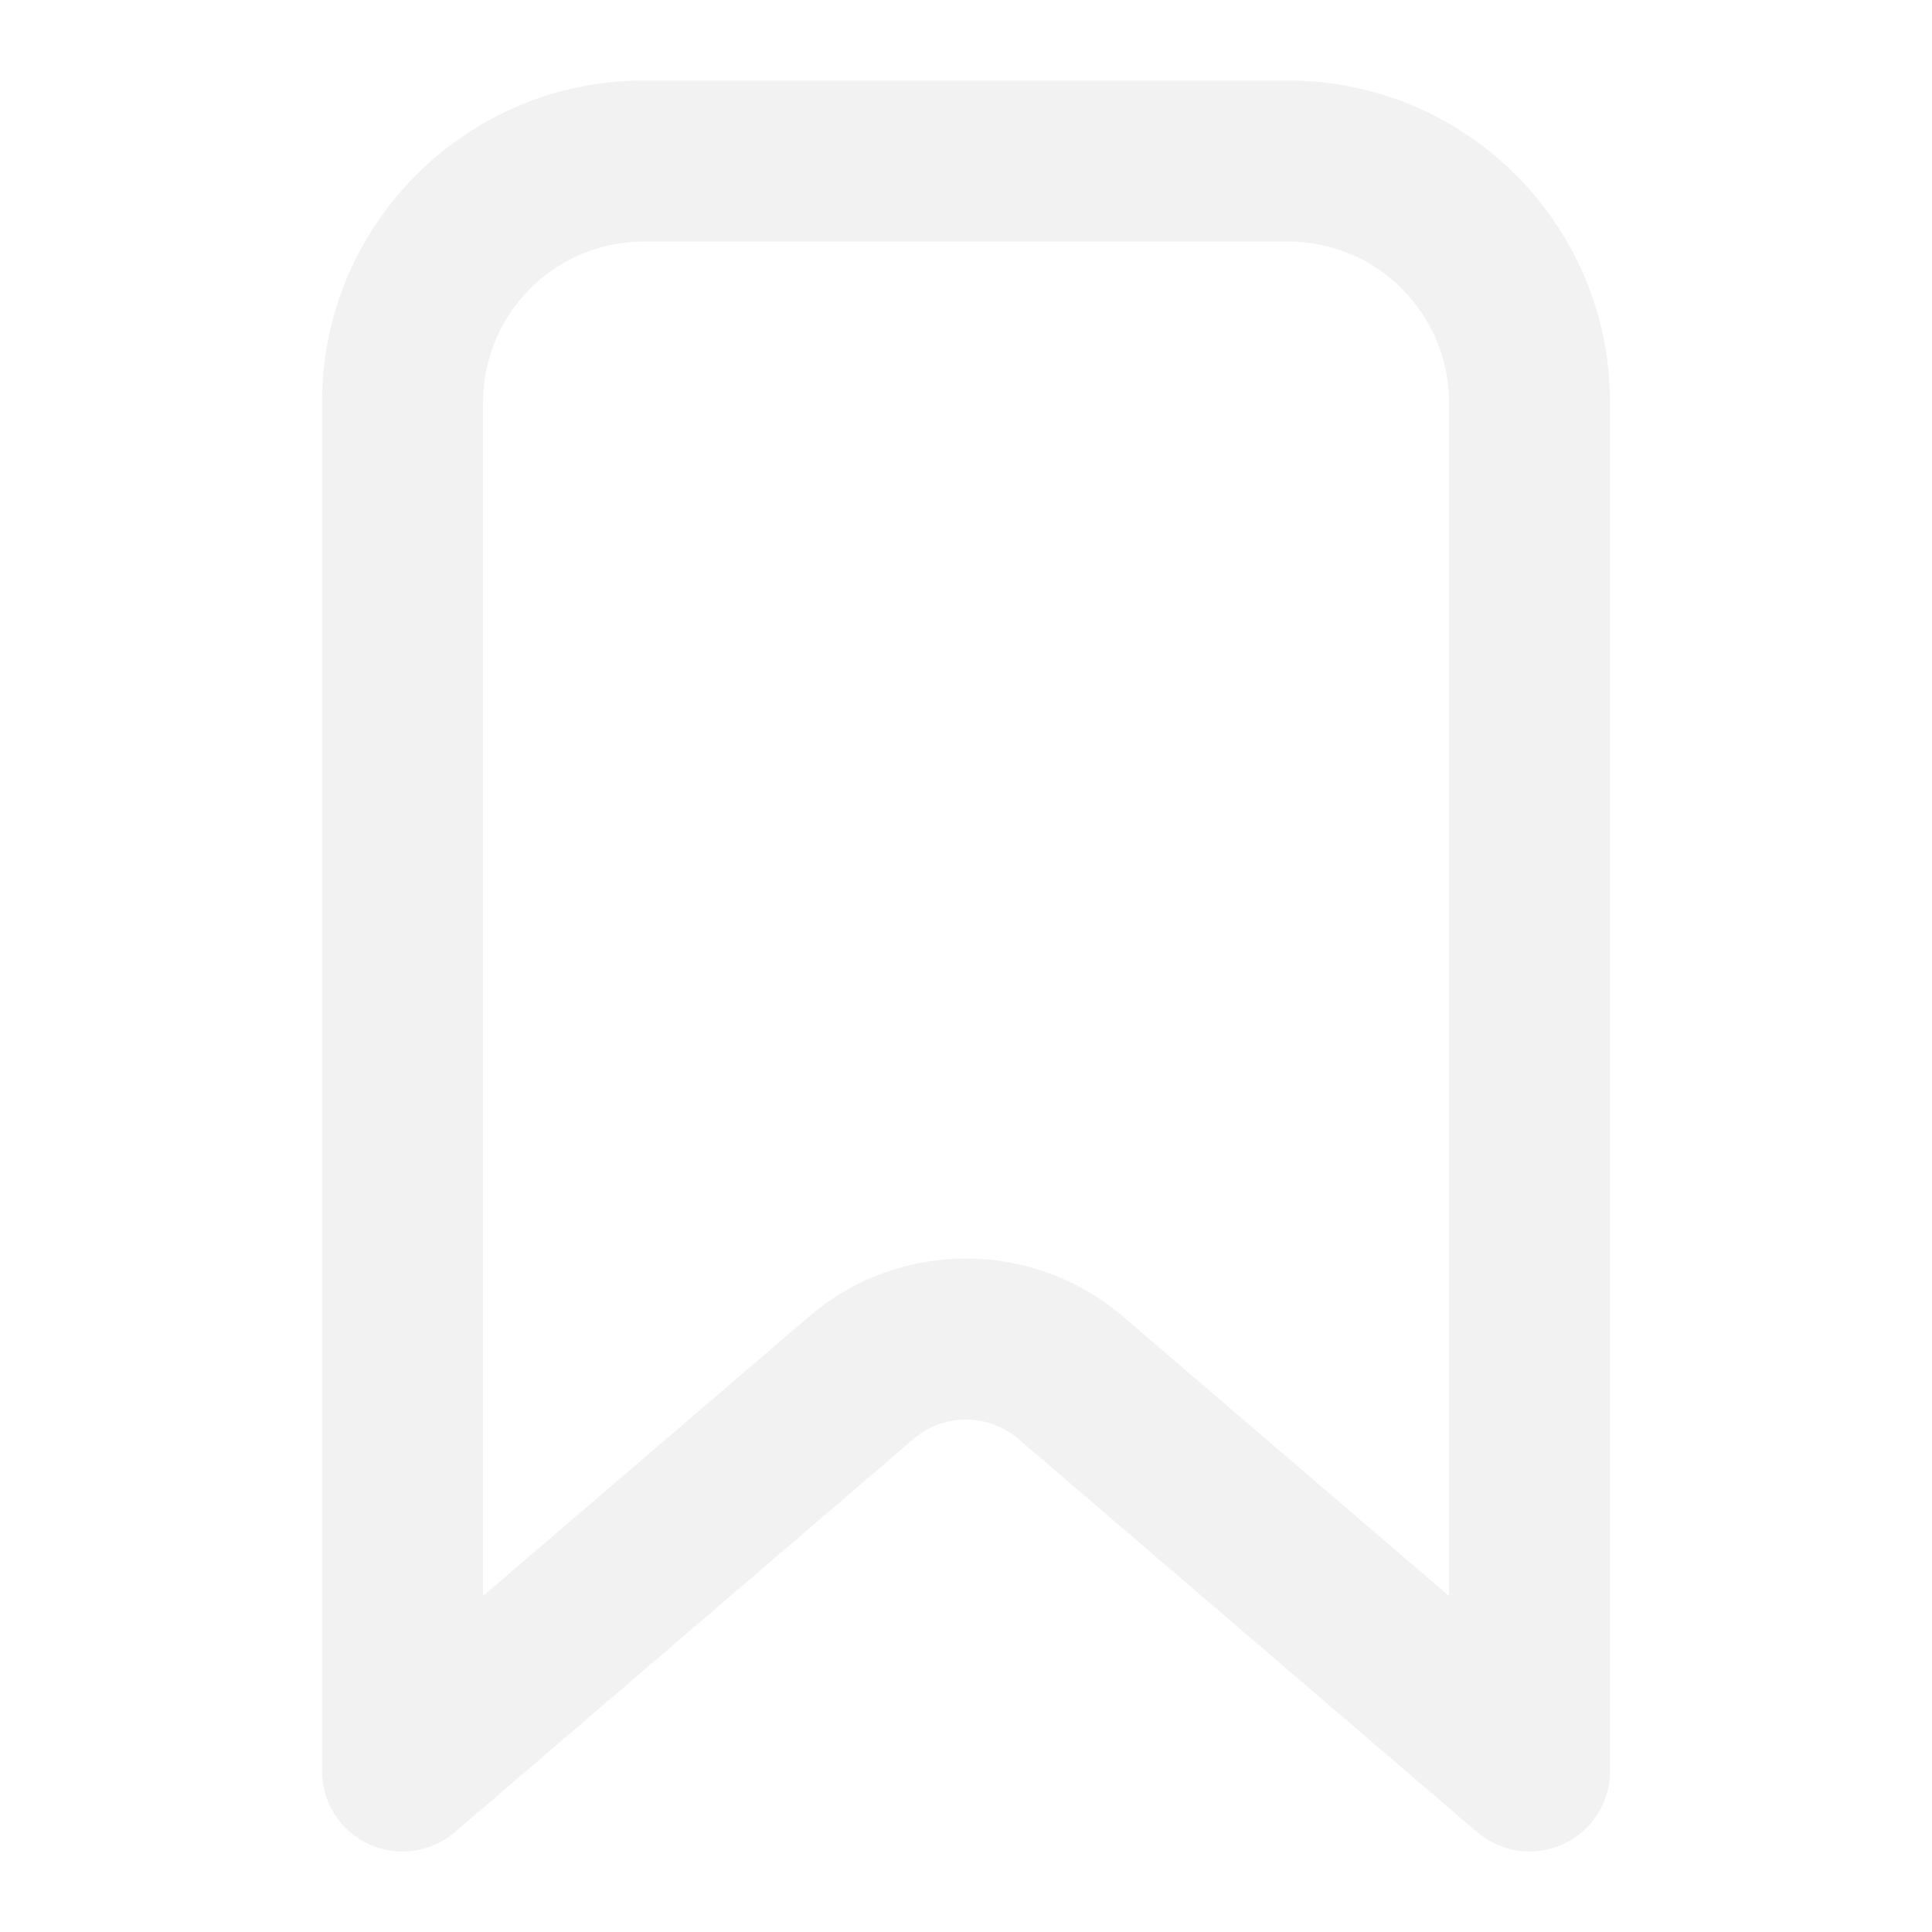
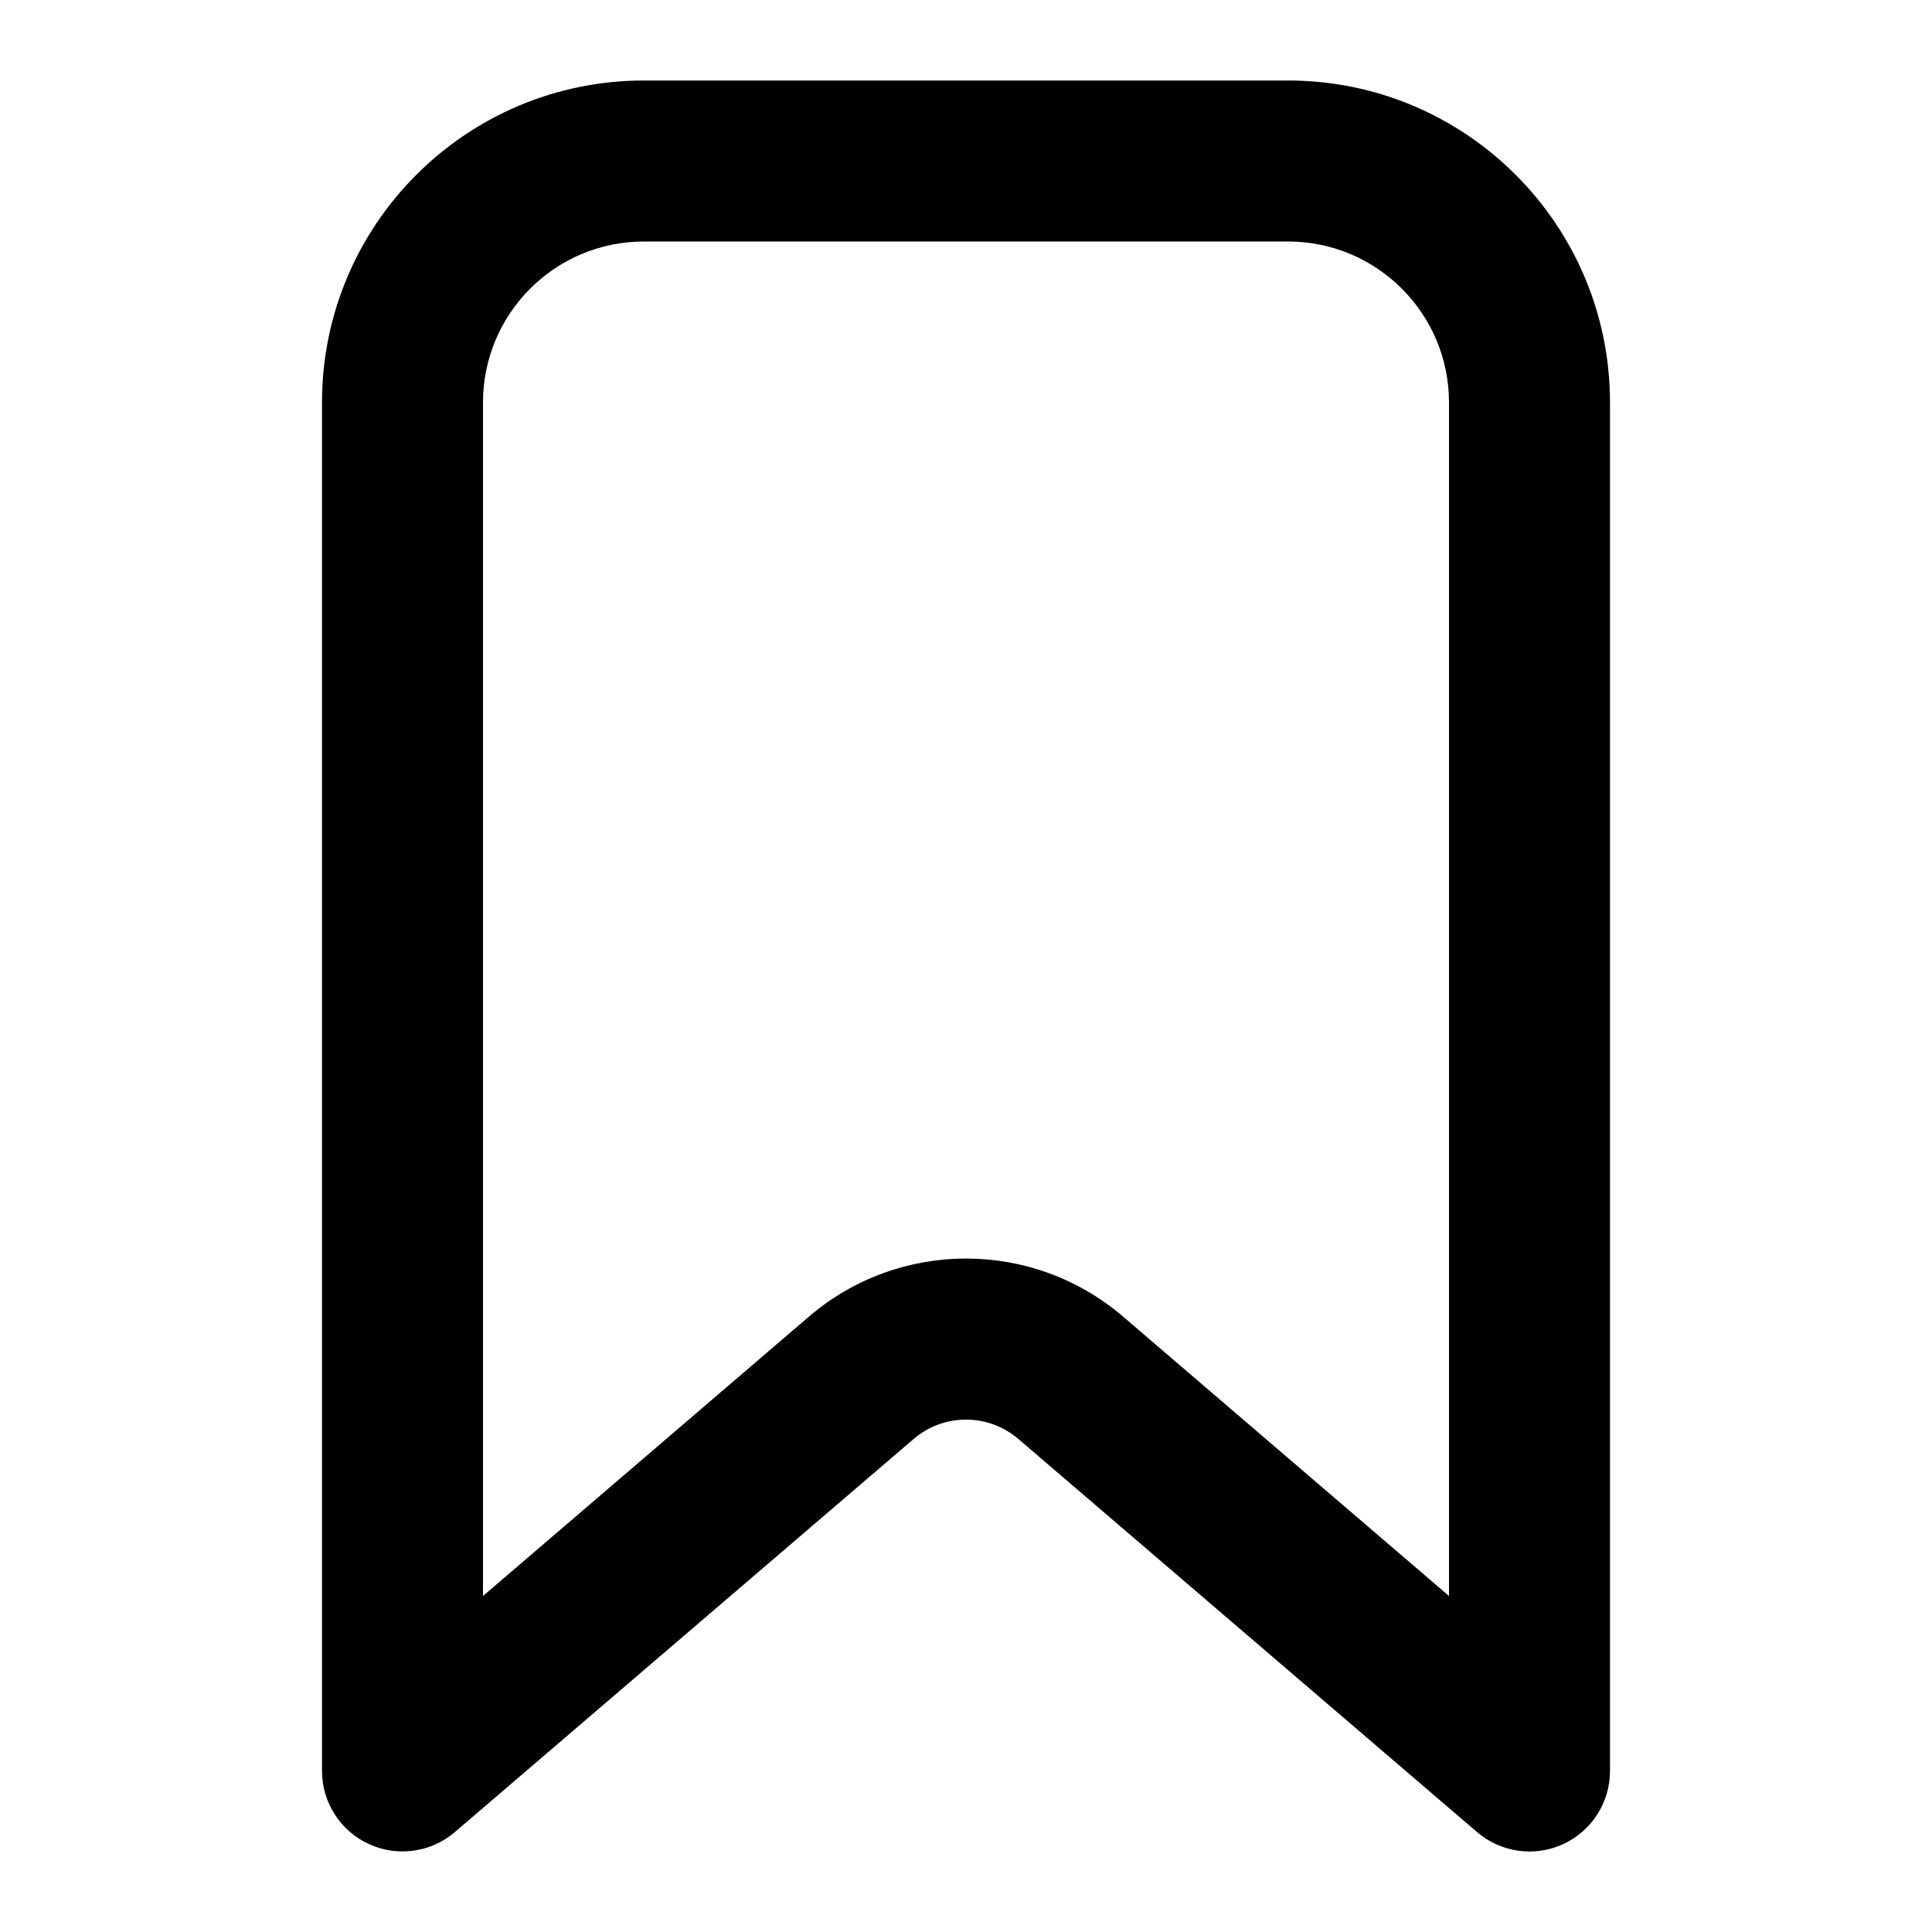
- <svg xmlns="http://www.w3.org/2000/svg" width="24" height="24" viewBox="0 0 24 24" fill="none">
-   <path fill-rule="evenodd" clip-rule="evenodd" d="M18 5C18 3.895 17.105 3 16 3L8 3C6.895 3 6 3.895 6 5L6 19.826L10.048 16.356C11.171 15.393 12.829 15.393 13.952 16.356L18 19.826L18 5ZM16 1C18.209 1 20 2.791 20 5L20 22C20 22.39 19.773 22.745 19.418 22.909C19.063 23.072 18.646 23.013 18.349 22.759L12.651 17.875C12.276 17.554 11.724 17.554 11.349 17.875L5.651 22.759C5.354 23.013 4.937 23.072 4.582 22.909C4.227 22.745 4 22.39 4 22L4 5C4 2.791 5.791 1 8 1L16 1Z" fill="#F2F2F2" />
+ <svg xmlns="http://www.w3.org/2000/svg" width="24" height="24" viewBox="0 0 24 24">
+   <path fill-rule="evenodd" d="M18 5a2 2 0 00-2-2H8a2 2 0 00-2 2v14.826l4.048-3.47a3 3 0 013.904 0L18 19.826V5zm-2-4a4 4 0 014 4v17a1 1 0 01-1.65.76l-5.7-4.885a1 1 0 00-1.3 0l-5.7 4.884A1 1 0 014 22V5a4 4 0 014-4h8z" />
</svg>
